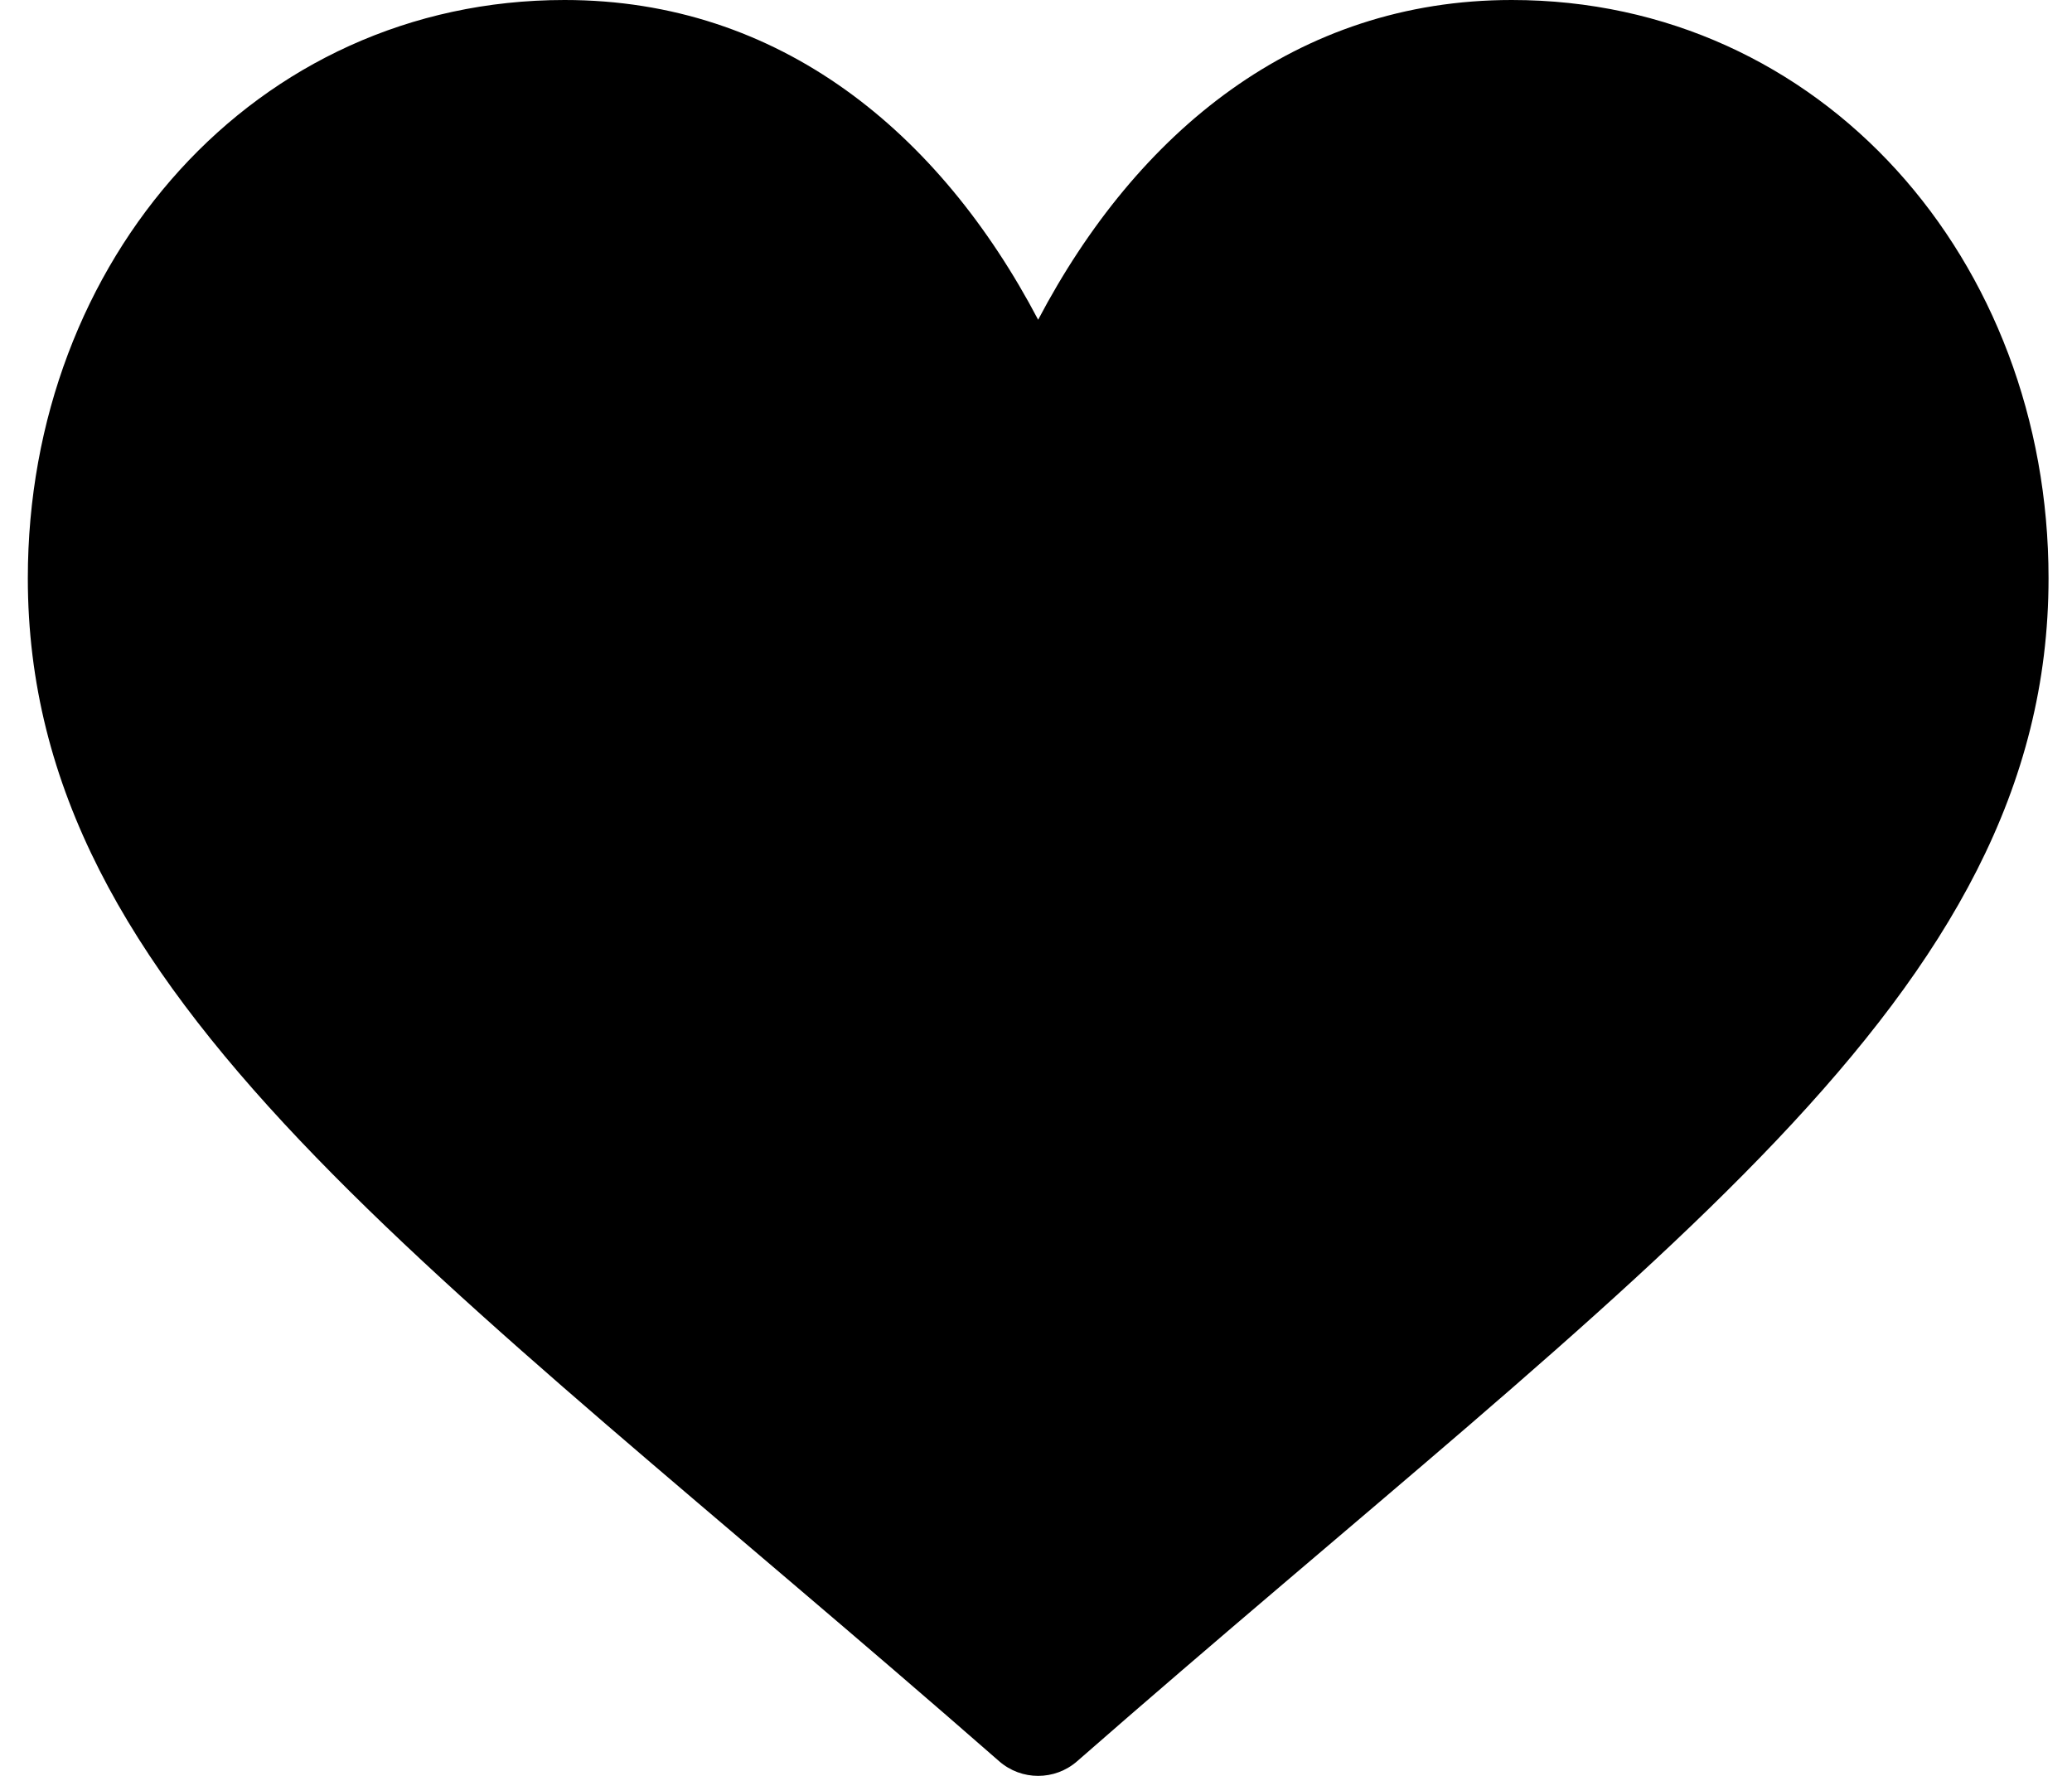
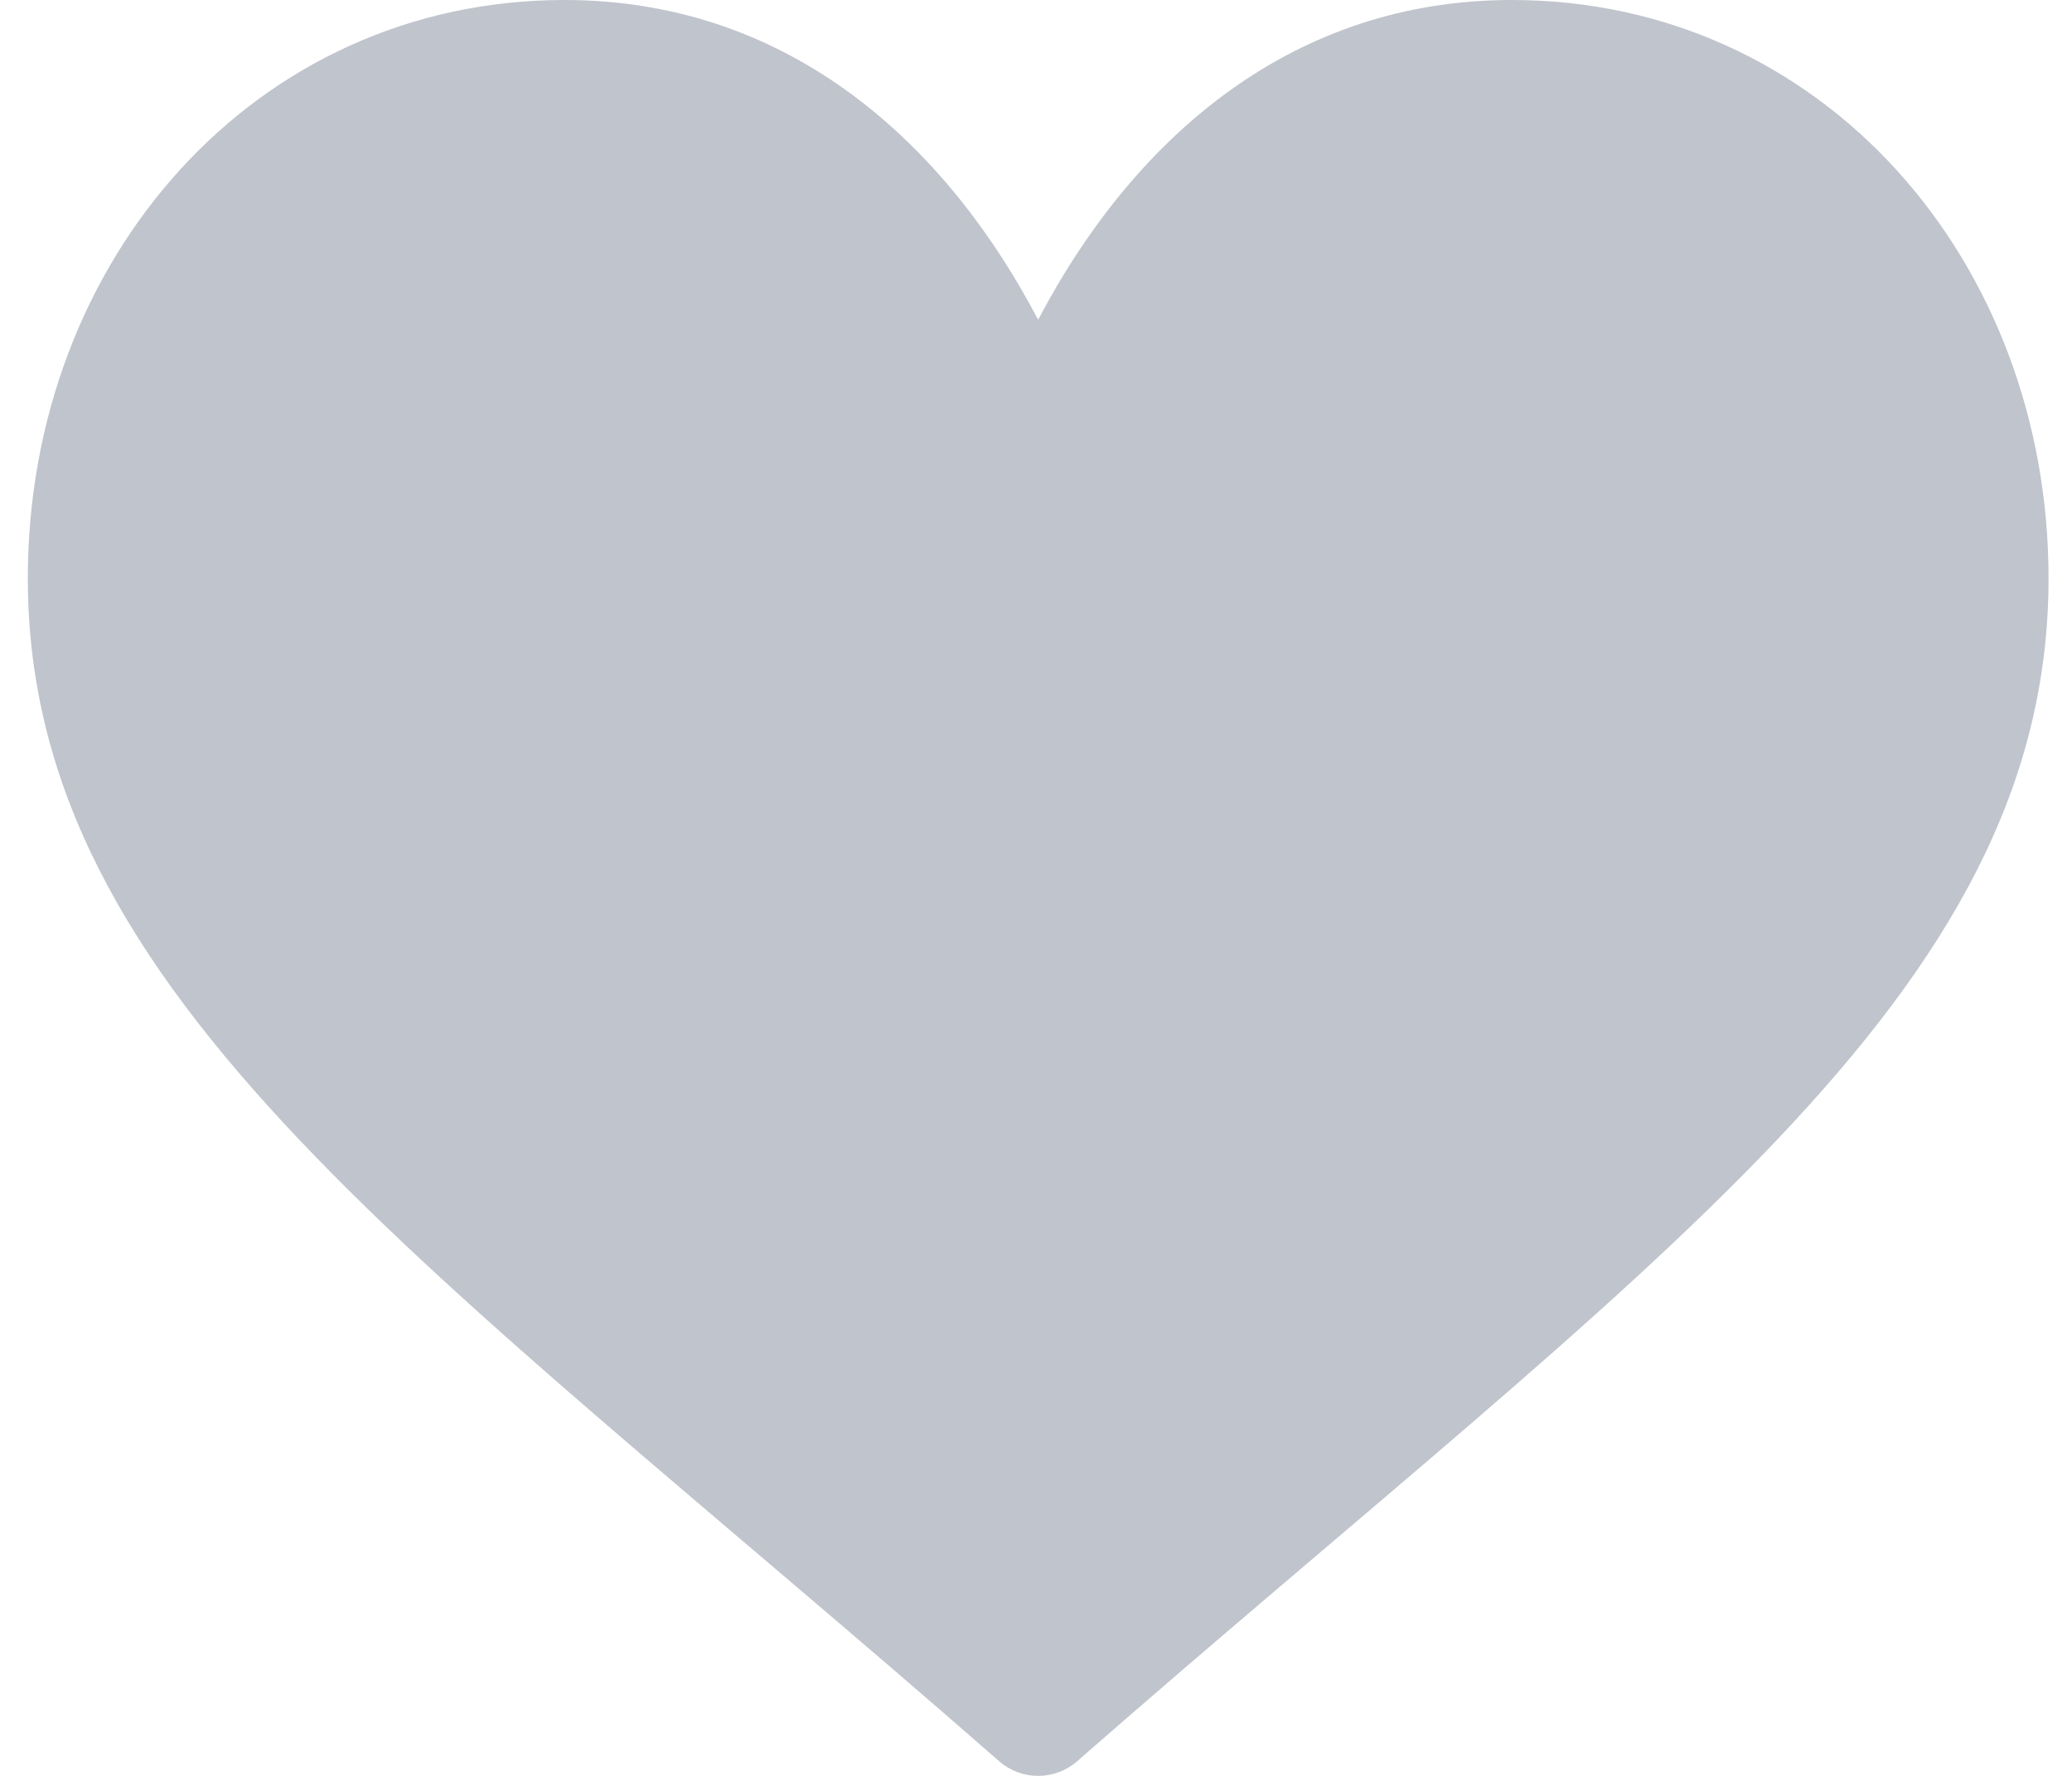
- <svg xmlns="http://www.w3.org/2000/svg" width="28" height="24" viewBox="0 0 28 24" fill="currentcolor">
-   <path d="M13.502 23.802C5.8 17.062 0.376 13.492 0.376 7.814C0.376 3.52 3.437 0 7.629 0C10.538 0 12.697 1.787 14.029 4.321C15.362 1.787 17.52 0 20.429 0C24.622 0 27.683 3.521 27.683 7.814C27.683 13.492 22.265 17.056 14.556 23.802C14.254 24.066 13.804 24.066 13.502 23.802Z" fill="currentcolor" />
+ <svg xmlns="http://www.w3.org/2000/svg" width="28" height="24" viewBox="0 0 28 24" fill="#c0c4cc">
+   <path d="M13.502 23.802C5.8 17.062 0.376 13.492 0.376 7.814C0.376 3.52 3.437 0 7.629 0C10.538 0 12.697 1.787 14.029 4.321C15.362 1.787 17.52 0 20.429 0C24.622 0 27.683 3.521 27.683 7.814C27.683 13.492 22.265 17.056 14.556 23.802C14.254 24.066 13.804 24.066 13.502 23.802Z" fill="#c0c4cc" />
</svg>
